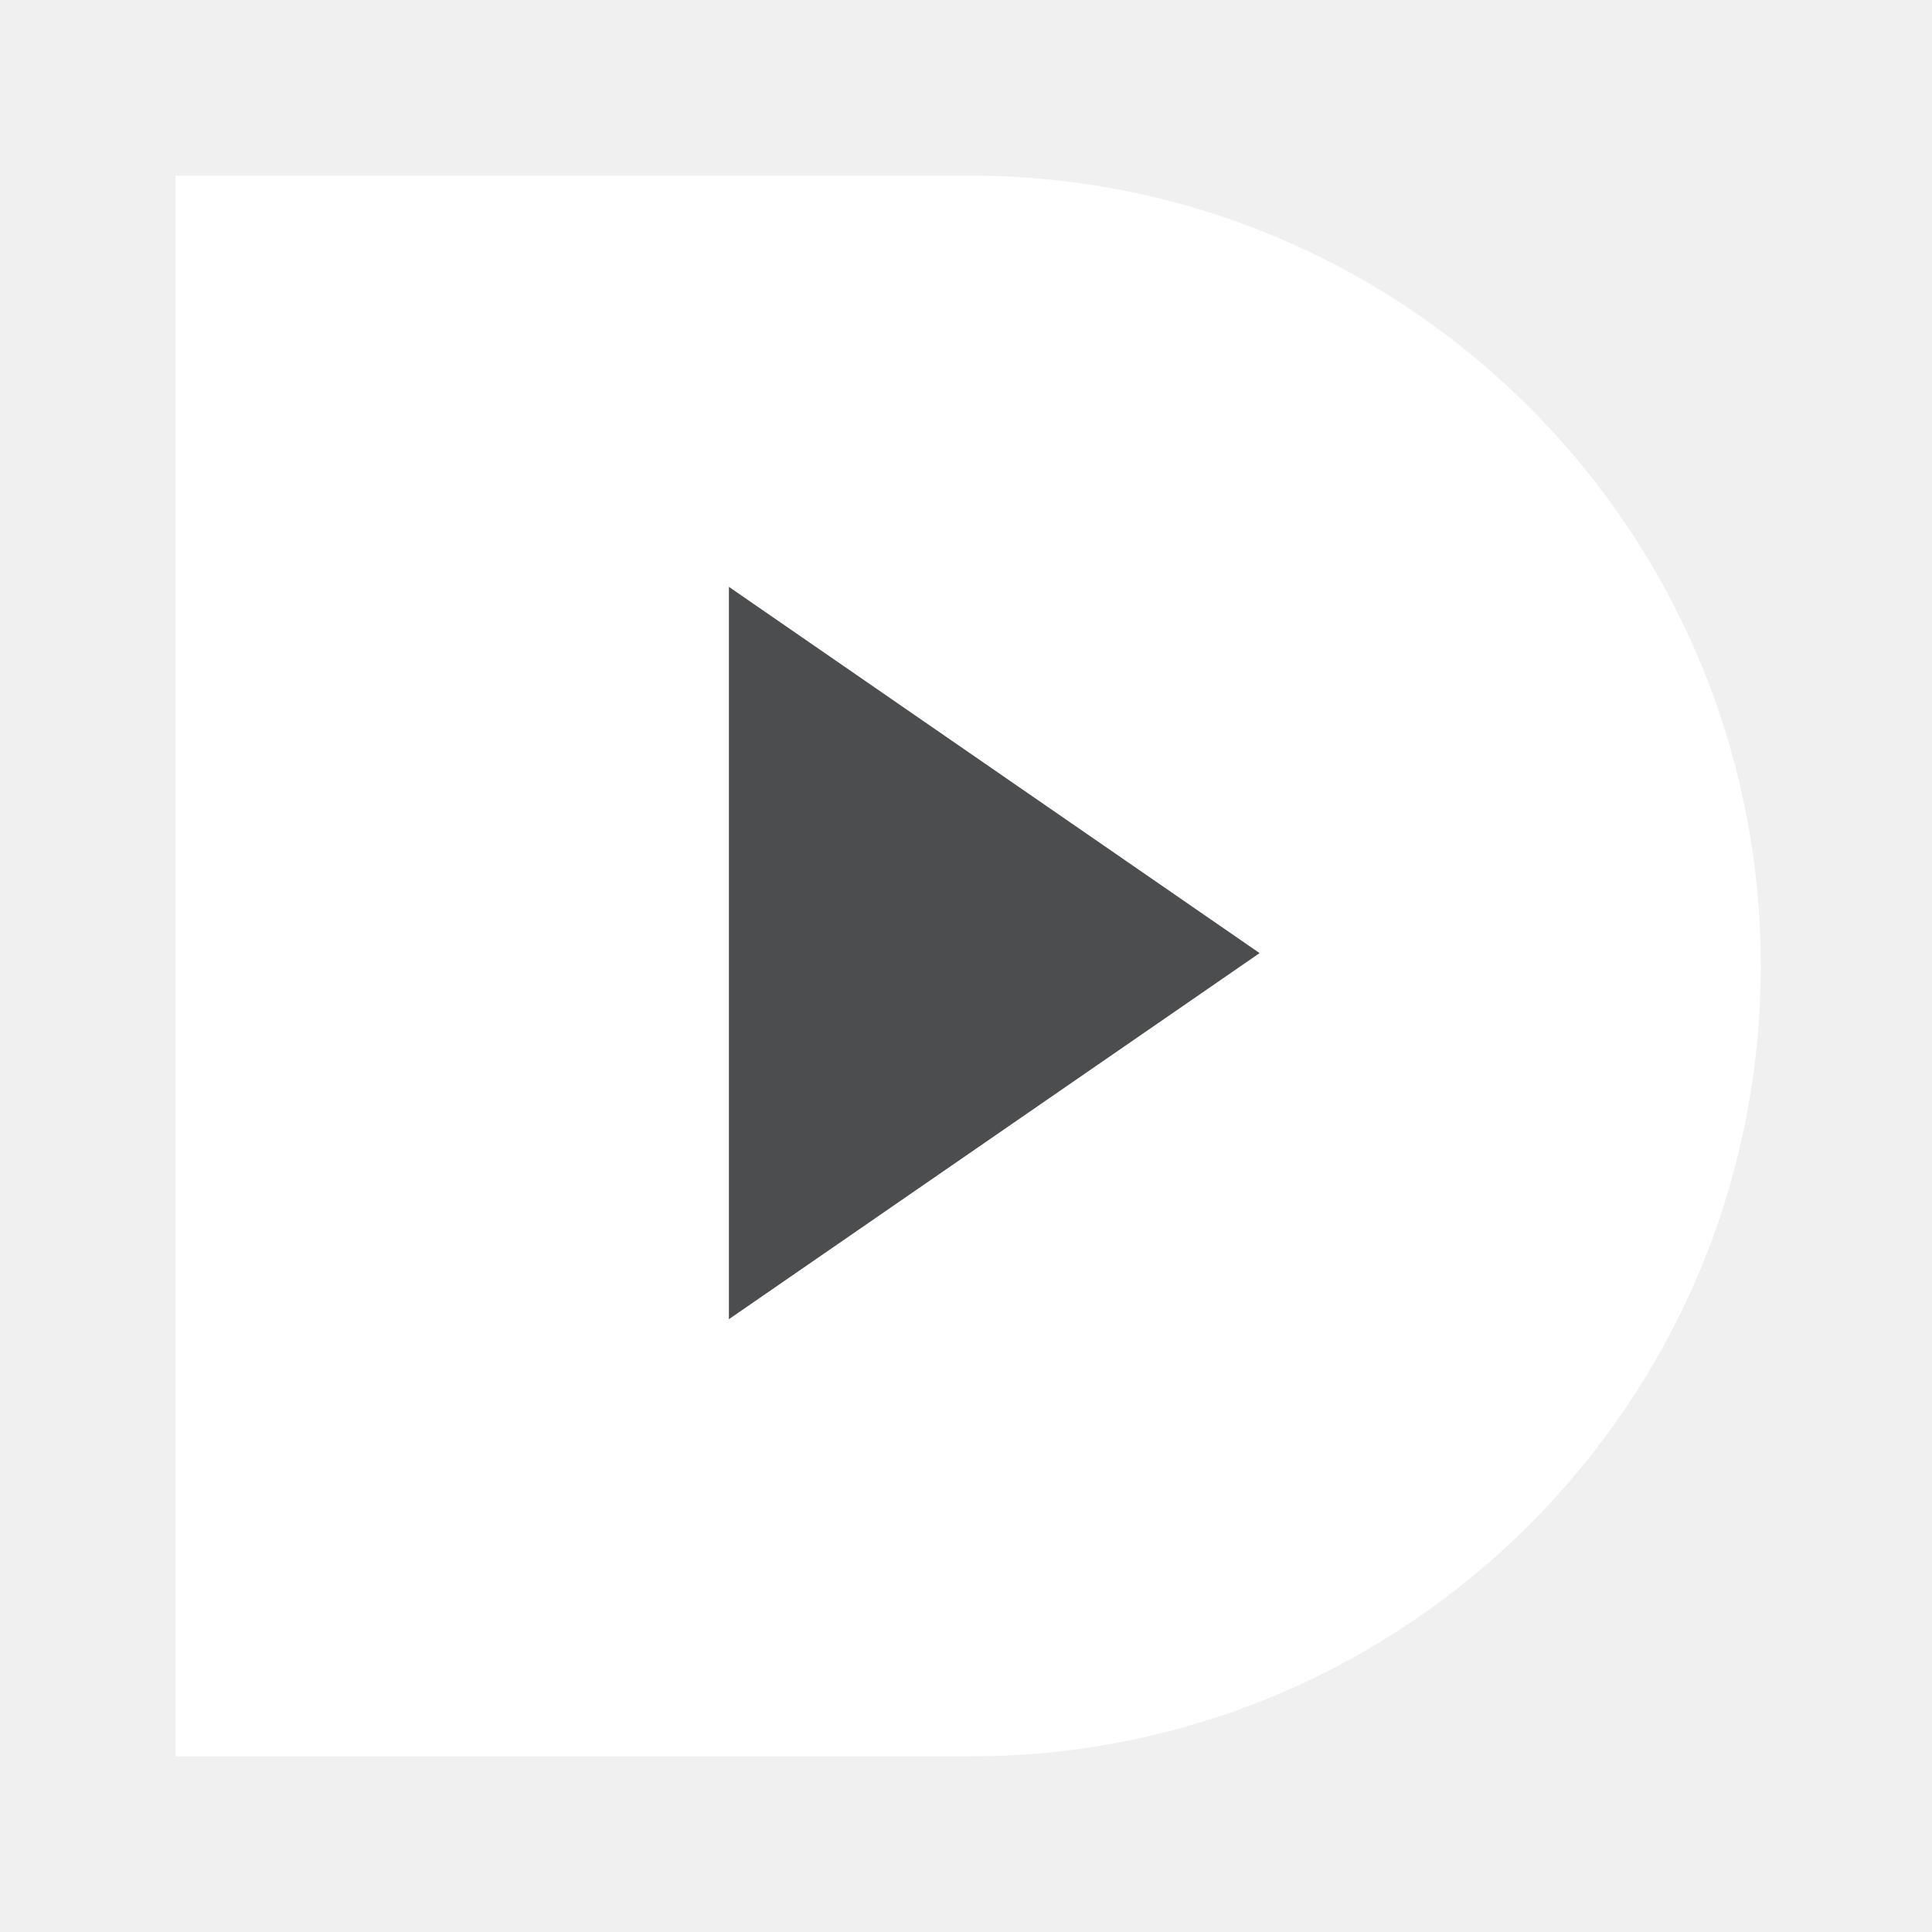
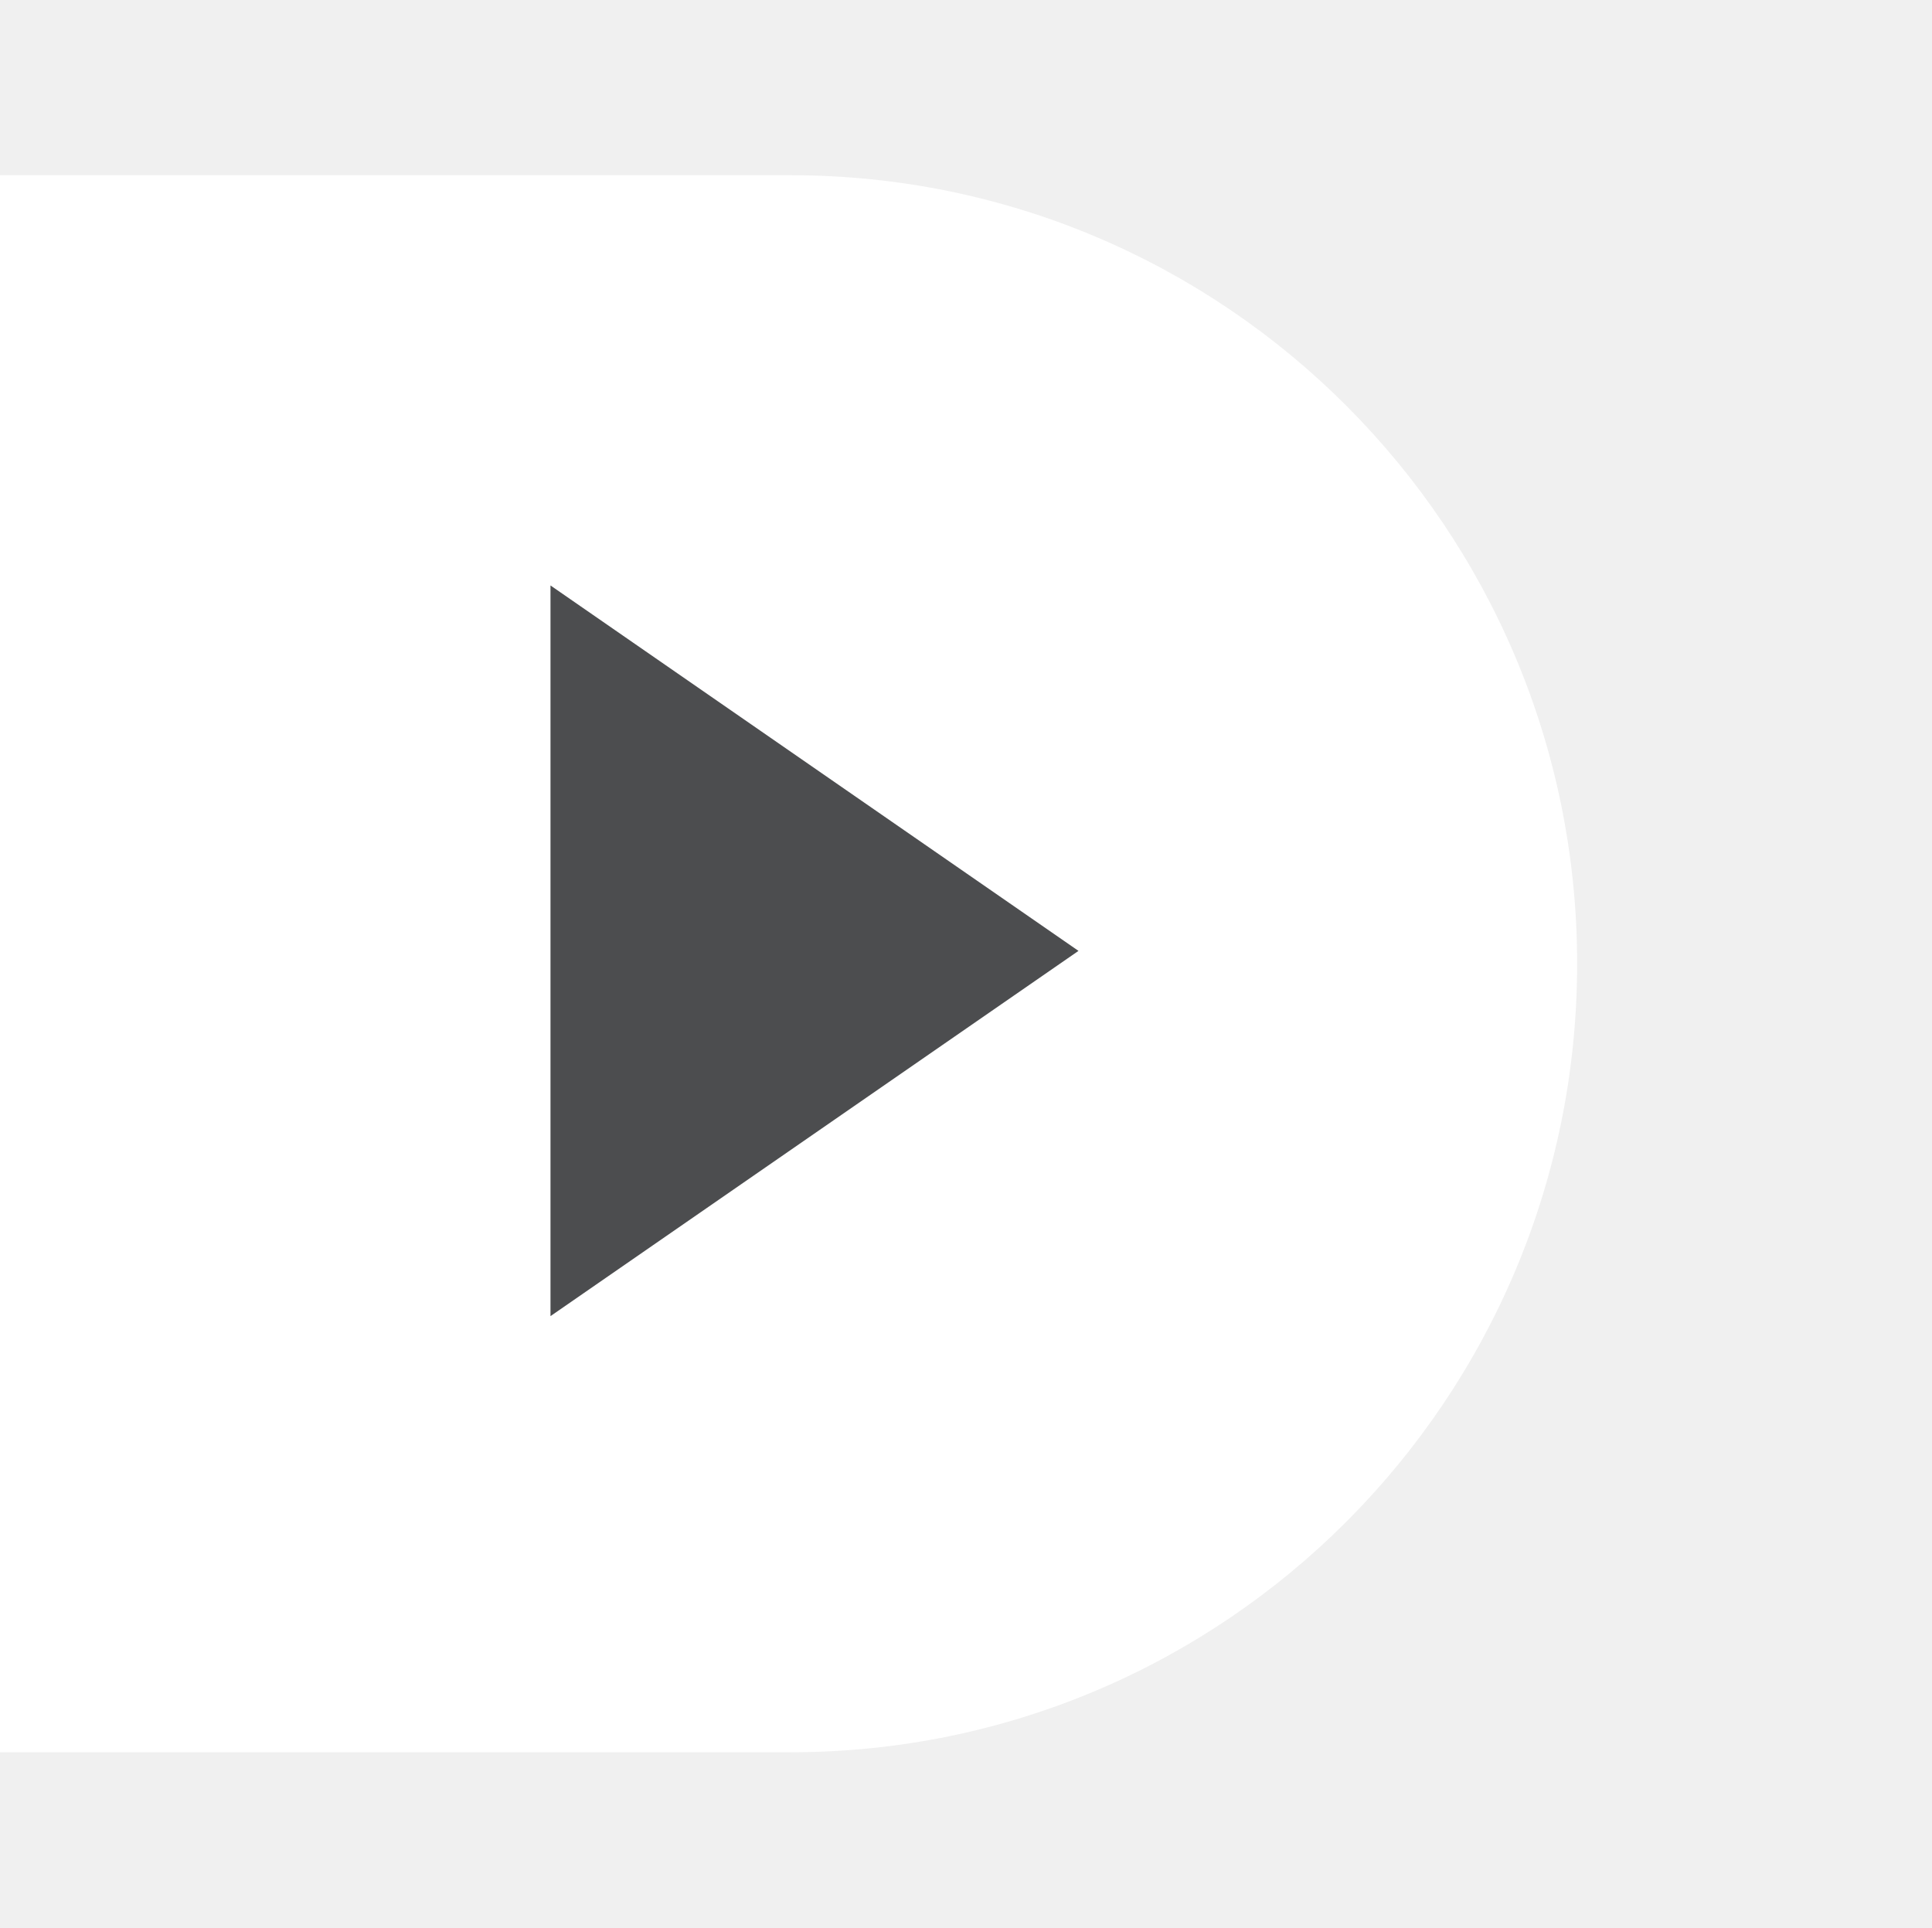
- <svg xmlns="http://www.w3.org/2000/svg" enable-background="new 0 0 55 55" height="55px" version="1.1" viewBox="0 0 55 55" width="55px" x="0px" xml:space="preserve" y="0px">
+ <svg xmlns="http://www.w3.org/2000/svg" enable-background="new 0 0 55.125 55" height="55px" version="1.1" viewBox="0 0 55.125 55" width="55.125px" x="0px" xml:space="preserve" y="0px">
  <g display="block" id="go-next">
-     <g display="inline">
-       <path d="M27.623,50c12.428,0,22.502-10.076,22.502-22.502C50.125,15.076,40.051,5,27.623,5H5v45H27.623z" fill="#FFFFFF" />
+     <g>
+       <path d="M22.561,50C34.954,50,45,39.924,45,27.498C45,15.076,34.954,5,22.561,5H0v45H22.561z" fill="#FFFFFF" />
      <g>
-         <polygon fill="#4C4D4F" points="20.75,16.706 35.858,27.133 20.75,37.555    " />
+         <polygon fill="#4C4D4F" points="15.707,16.706 30.772,27.133 15.707,37.555    " />
      </g>
    </g>
  </g>
</svg>
